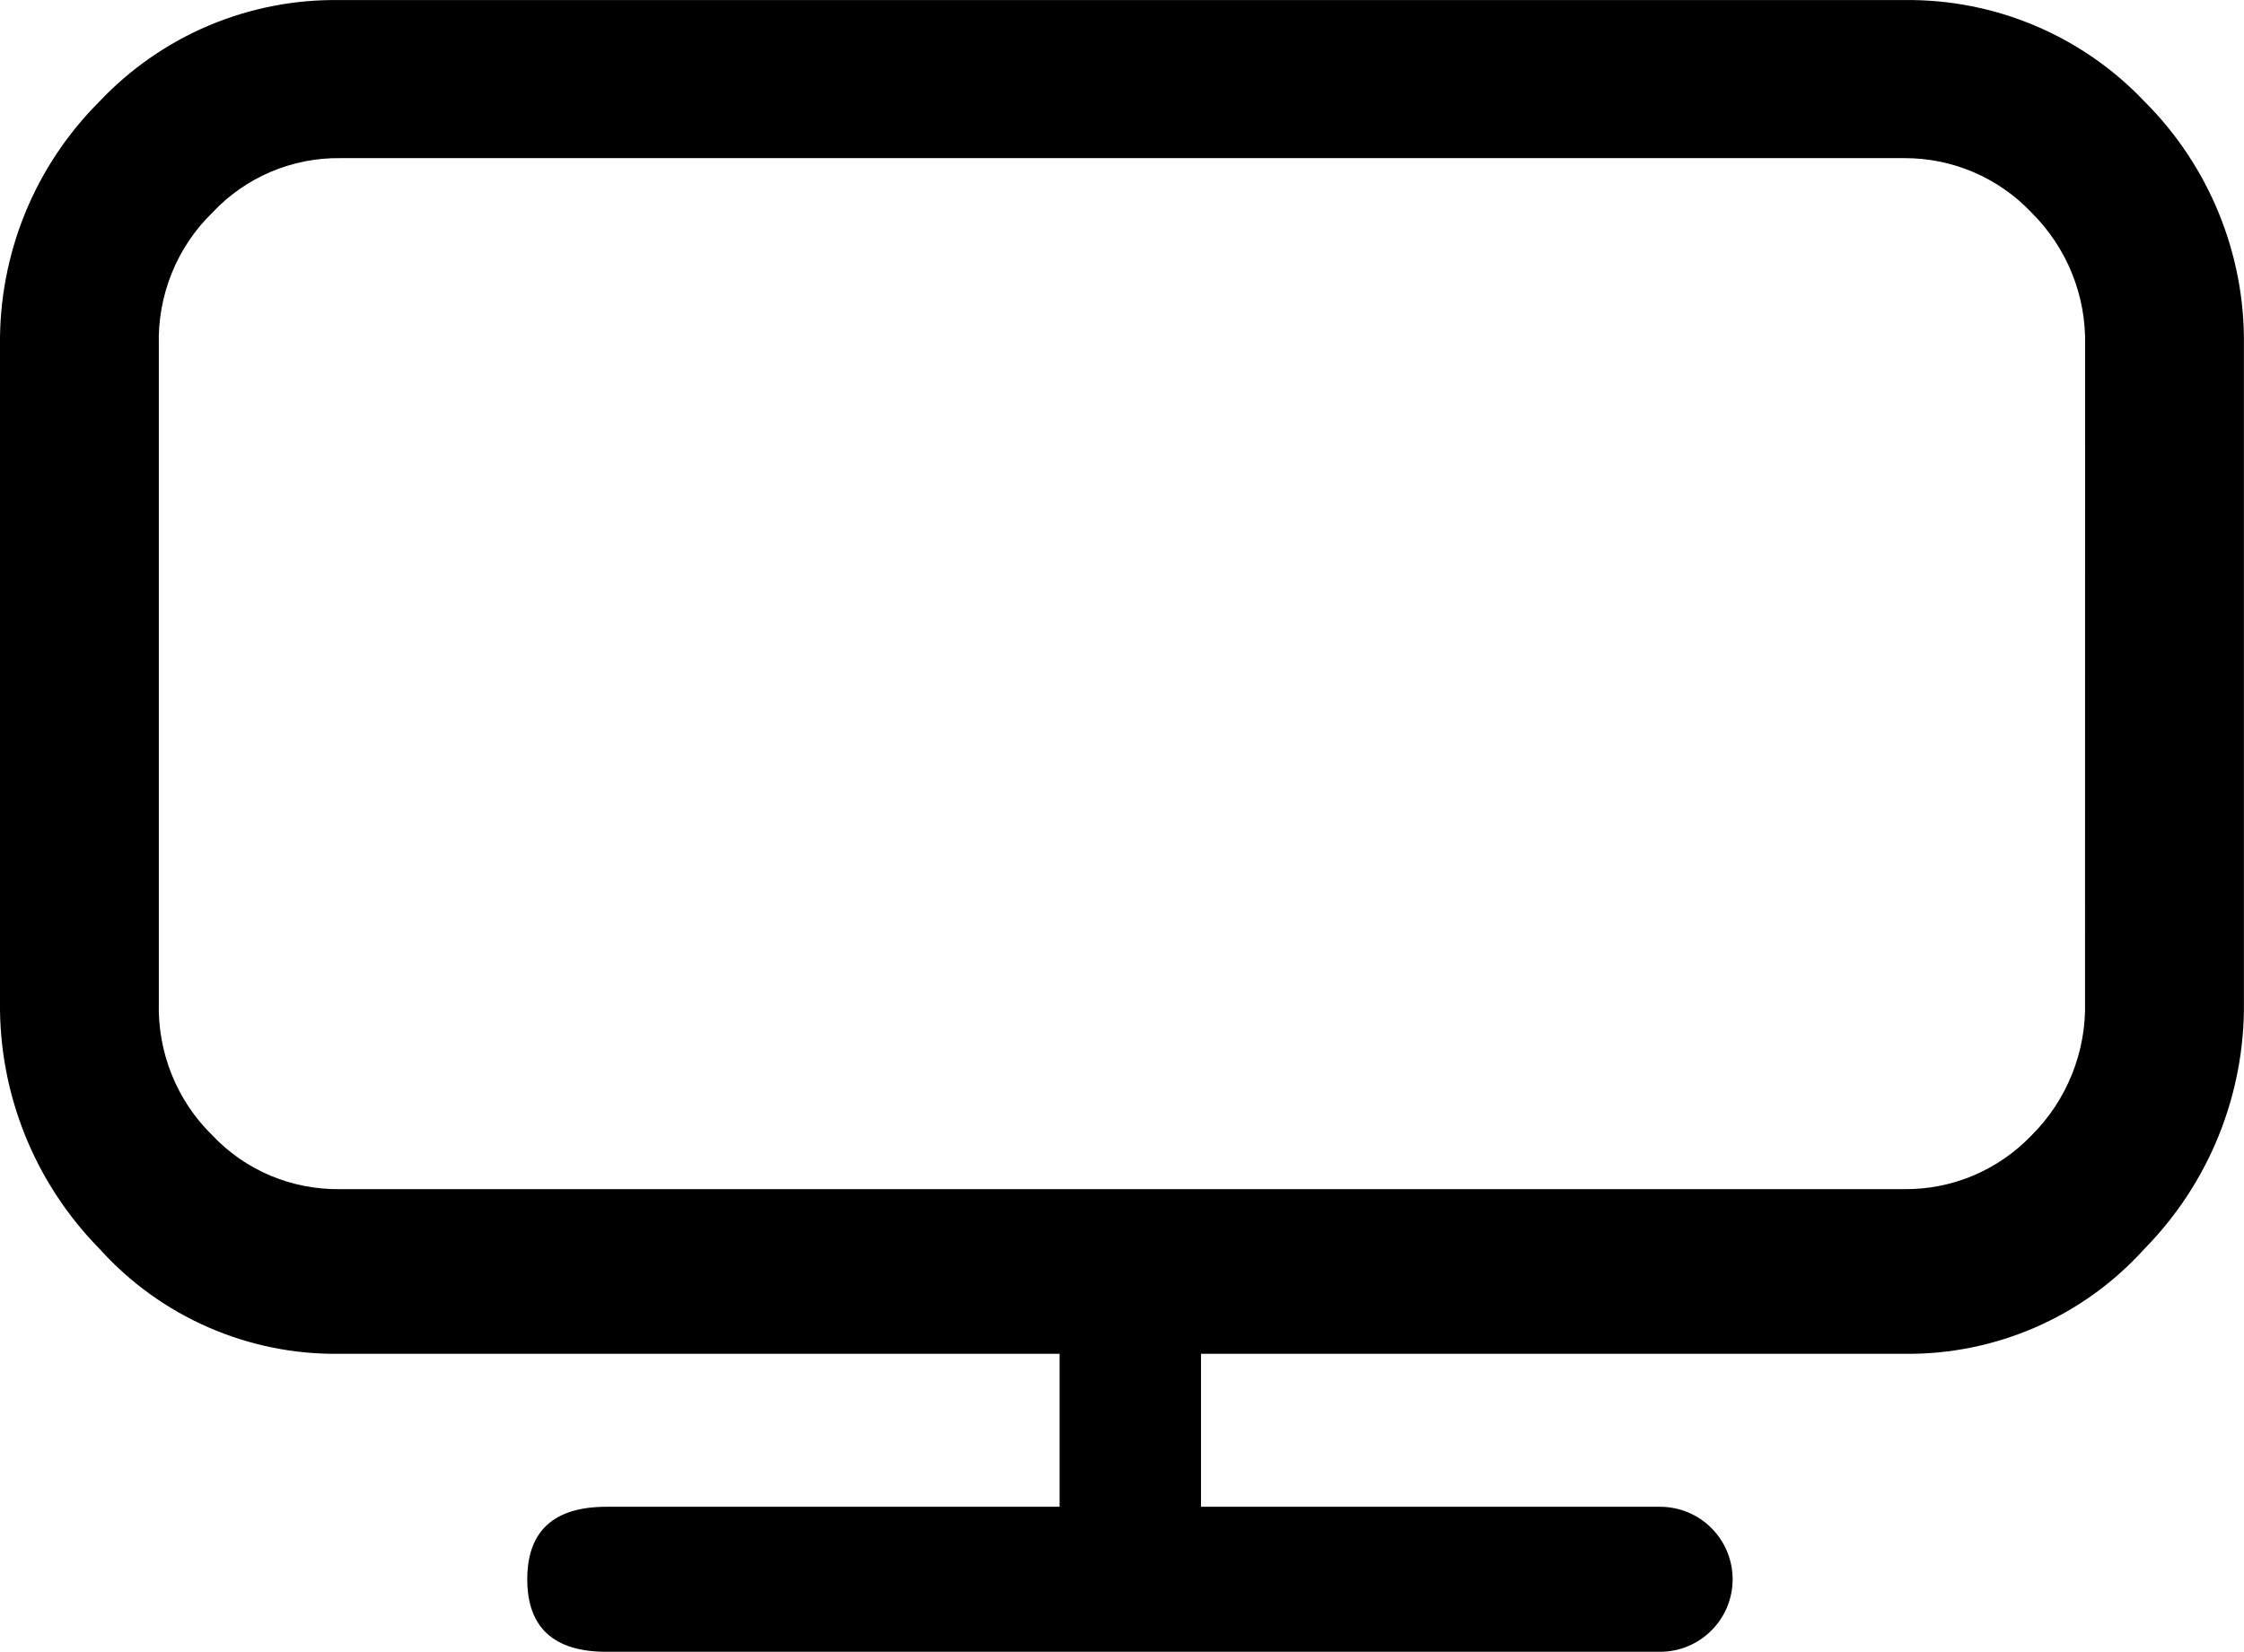
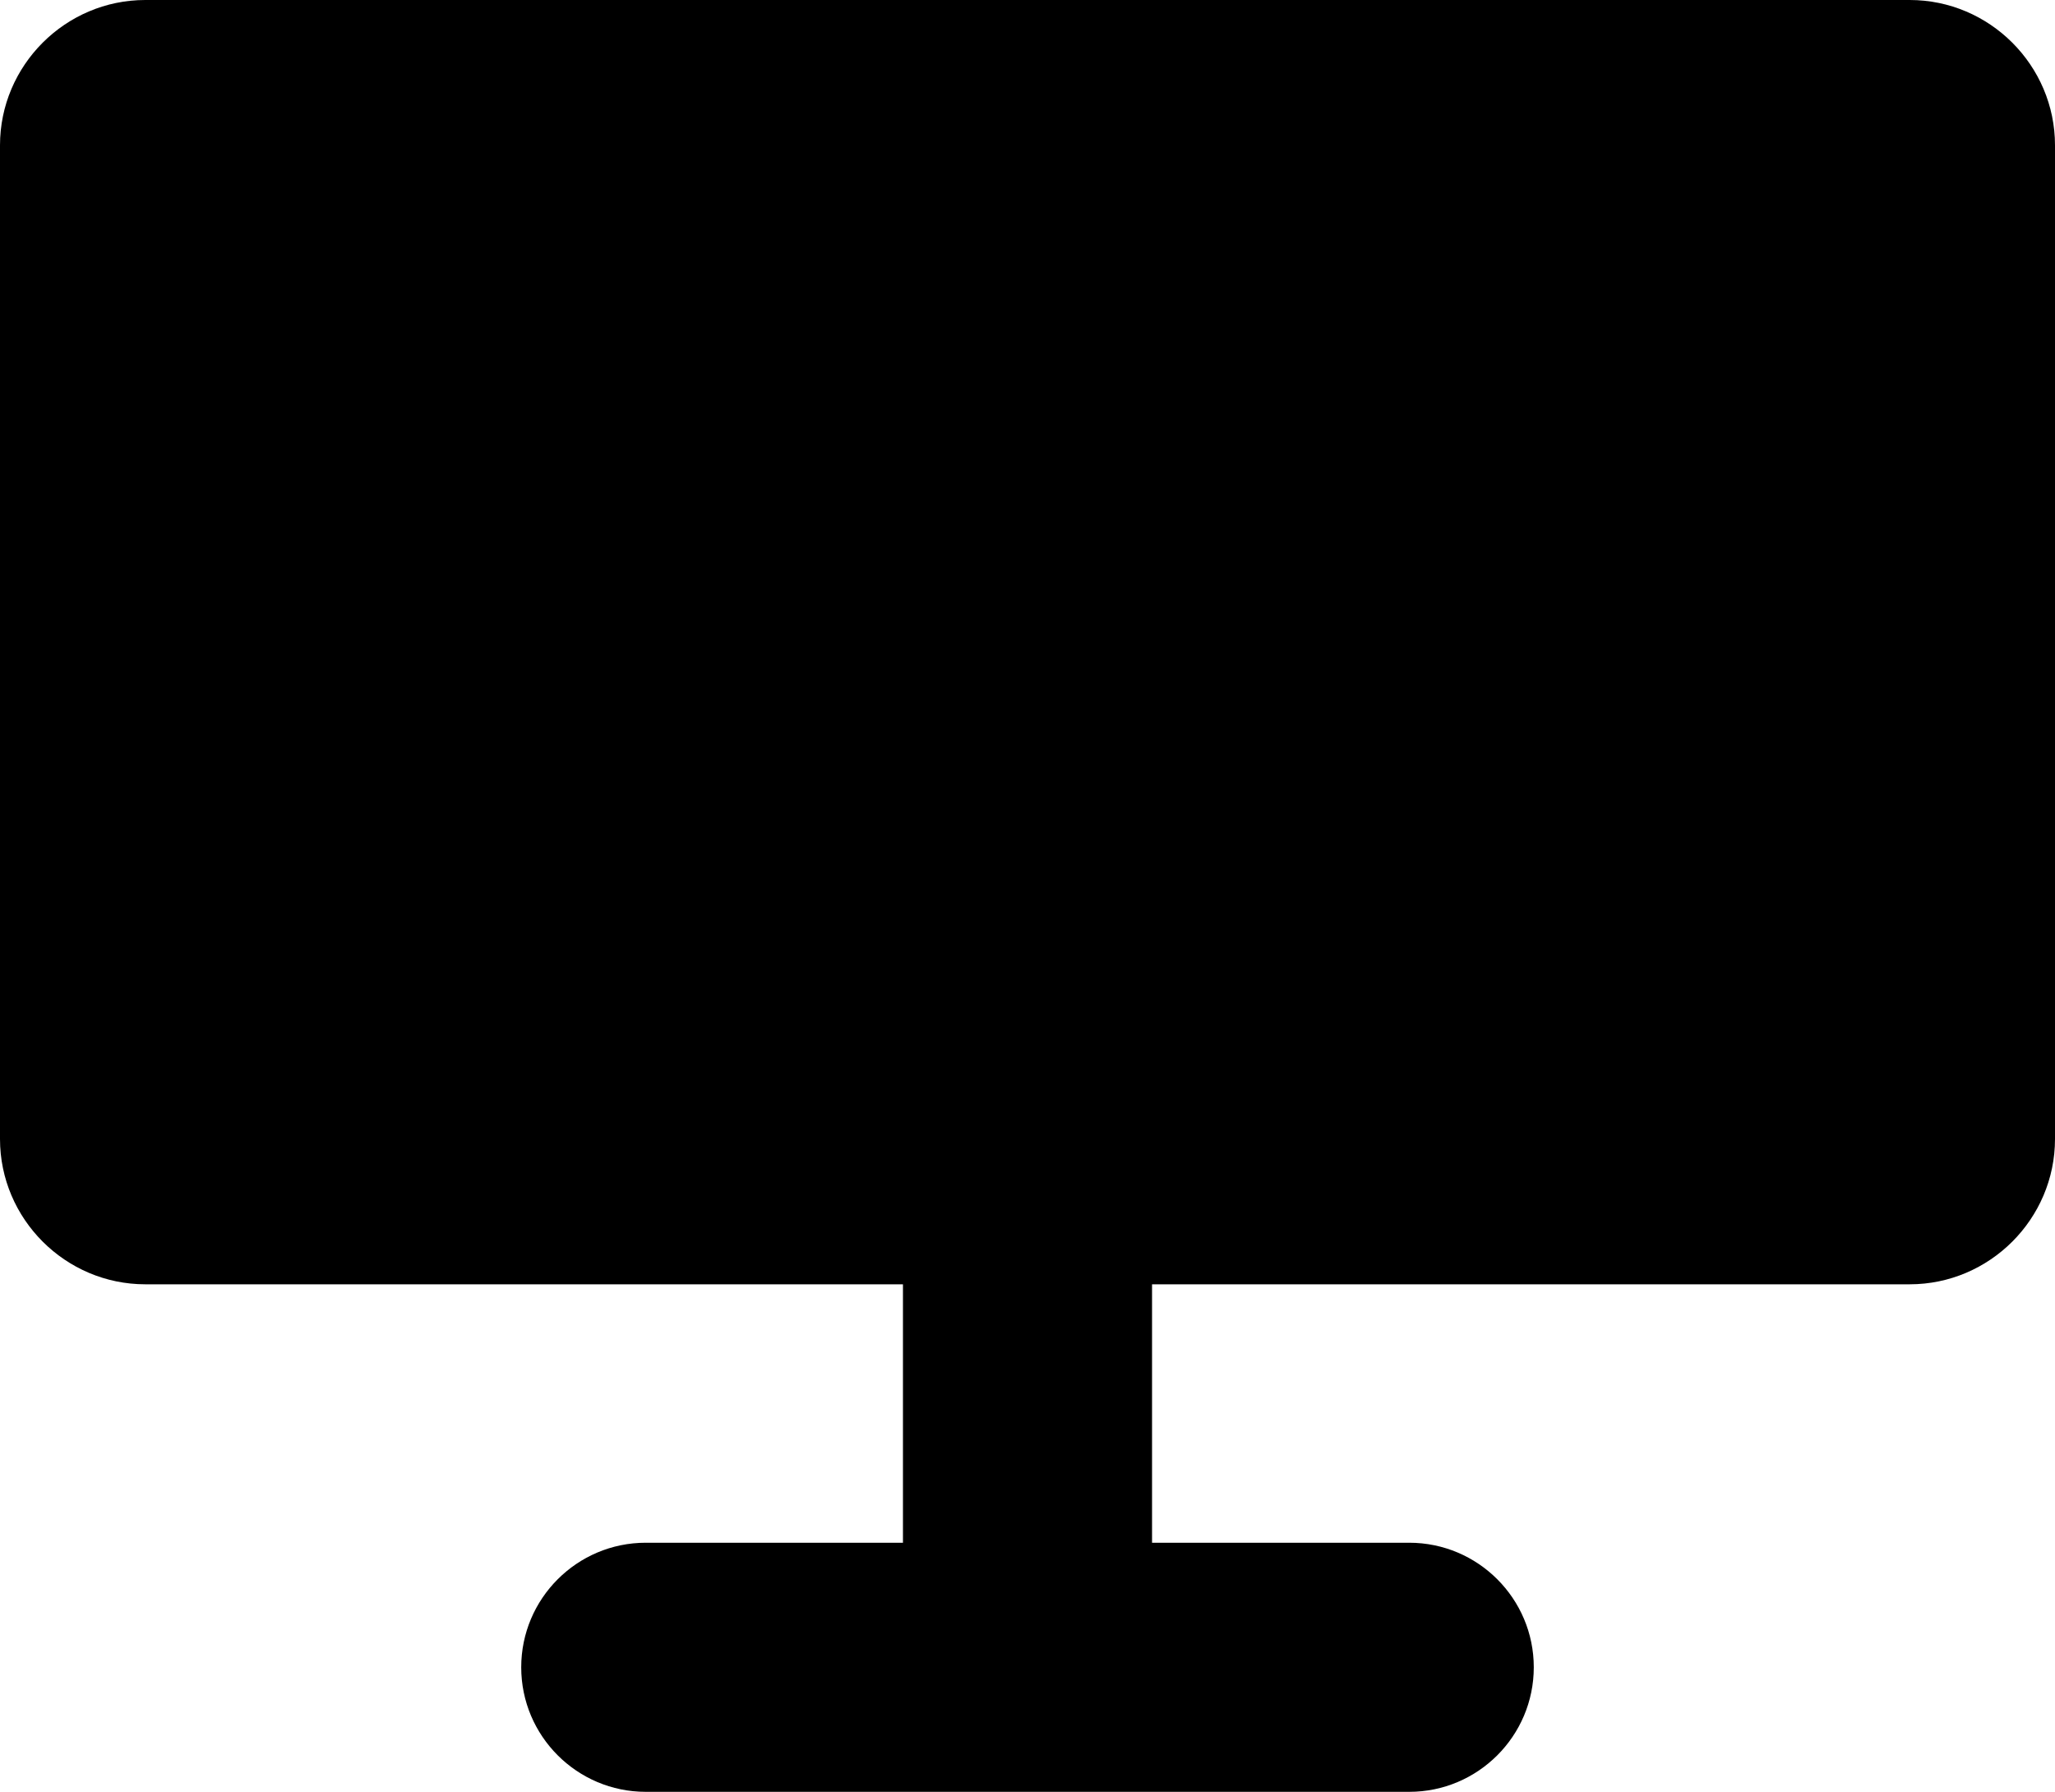
- <svg xmlns="http://www.w3.org/2000/svg" width="30.941" height="22.781" fill="none" version="1.1" viewBox="0 0 30.941 22.781">
-   <path d="m29.57 1.401c0.441 0.44 0.789 0.964 1.025 1.542 0.235 0.577 0.353 1.195 0.345 1.819v9.06c0.007 0.629-0.111 1.253-0.346 1.837-0.235 0.583-0.583 1.115-1.024 1.563-0.418 0.465-0.93 0.834-1.503 1.084-0.573 0.25-1.192 0.375-1.817 0.366h-9.69v2.11h6.33c0.265 0 0.52 0.105 0.707 0.293 0.188 0.188 0.293 0.442 0.293 0.707s-0.105 0.52-0.293 0.707c-0.188 0.188-0.442 0.293-0.707 0.293h-14.53c-0.73 0-1.09-0.34-1.09-1s0.36-1 1.09-1h6.25v-2.11h-9.92c-0.625 0.01-1.245-0.115-1.817-0.365-0.573-0.25-1.085-0.62-1.503-1.085-0.441-0.449-0.789-0.98-1.024-1.563-0.235-0.584-0.353-1.208-0.346-1.837v-9.06c-0.007-0.623 0.11-1.241 0.345-1.819 0.235-0.577 0.584-1.101 1.025-1.542 0.426-0.451 0.941-0.809 1.512-1.05 0.572-0.241 1.187-0.36 1.808-0.35h21.56c0.62-0.009 1.236 0.111 1.807 0.352 0.572 0.241 1.087 0.598 1.513 1.048zm-0.82 3.36c0.008-0.339-0.054-0.677-0.181-0.991-0.127-0.315-0.318-0.6-0.559-0.839-0.226-0.239-0.499-0.429-0.802-0.558-0.303-0.129-0.629-0.194-0.958-0.192h-21.56c-0.329-0.004-0.656 0.061-0.959 0.19-0.303 0.129-0.576 0.32-0.801 0.56-0.244 0.237-0.435 0.522-0.562 0.837-0.127 0.315-0.188 0.653-0.178 0.993v9.06c-0.01 0.341 0.05 0.681 0.177 0.998 0.127 0.317 0.319 0.604 0.563 0.842 0.226 0.239 0.499 0.428 0.802 0.555 0.303 0.127 0.629 0.19 0.958 0.185h21.56c0.329 0.004 0.654-0.059 0.957-0.187s0.576-0.316 0.803-0.553c0.242-0.24 0.432-0.527 0.559-0.844 0.127-0.316 0.189-0.655 0.18-0.996z" fill="#000" />
+ <svg xmlns="http://www.w3.org/2000/svg" version="1.1" id="Layer_1" x="0px" y="0px" viewBox="0 0 99 86.32" style="enable-background:new 0 0 99 86.32;" xml:space="preserve">
+   <path d="M92,0H7C3.15,0,0,3.15,0,7v47.87c0,3.85,3.15,7,7,7h36.5v12.45H31.11c-3.31,0-6,2.69-6,6s2.69,6,6,6h36.78  c3.31,0,6-2.69,6-6s-2.69-6-6-6H55.5V61.87H92c3.85,0,7-3.15,7-7V7C99,3.15,95.85,0,92,0z" />
</svg>
